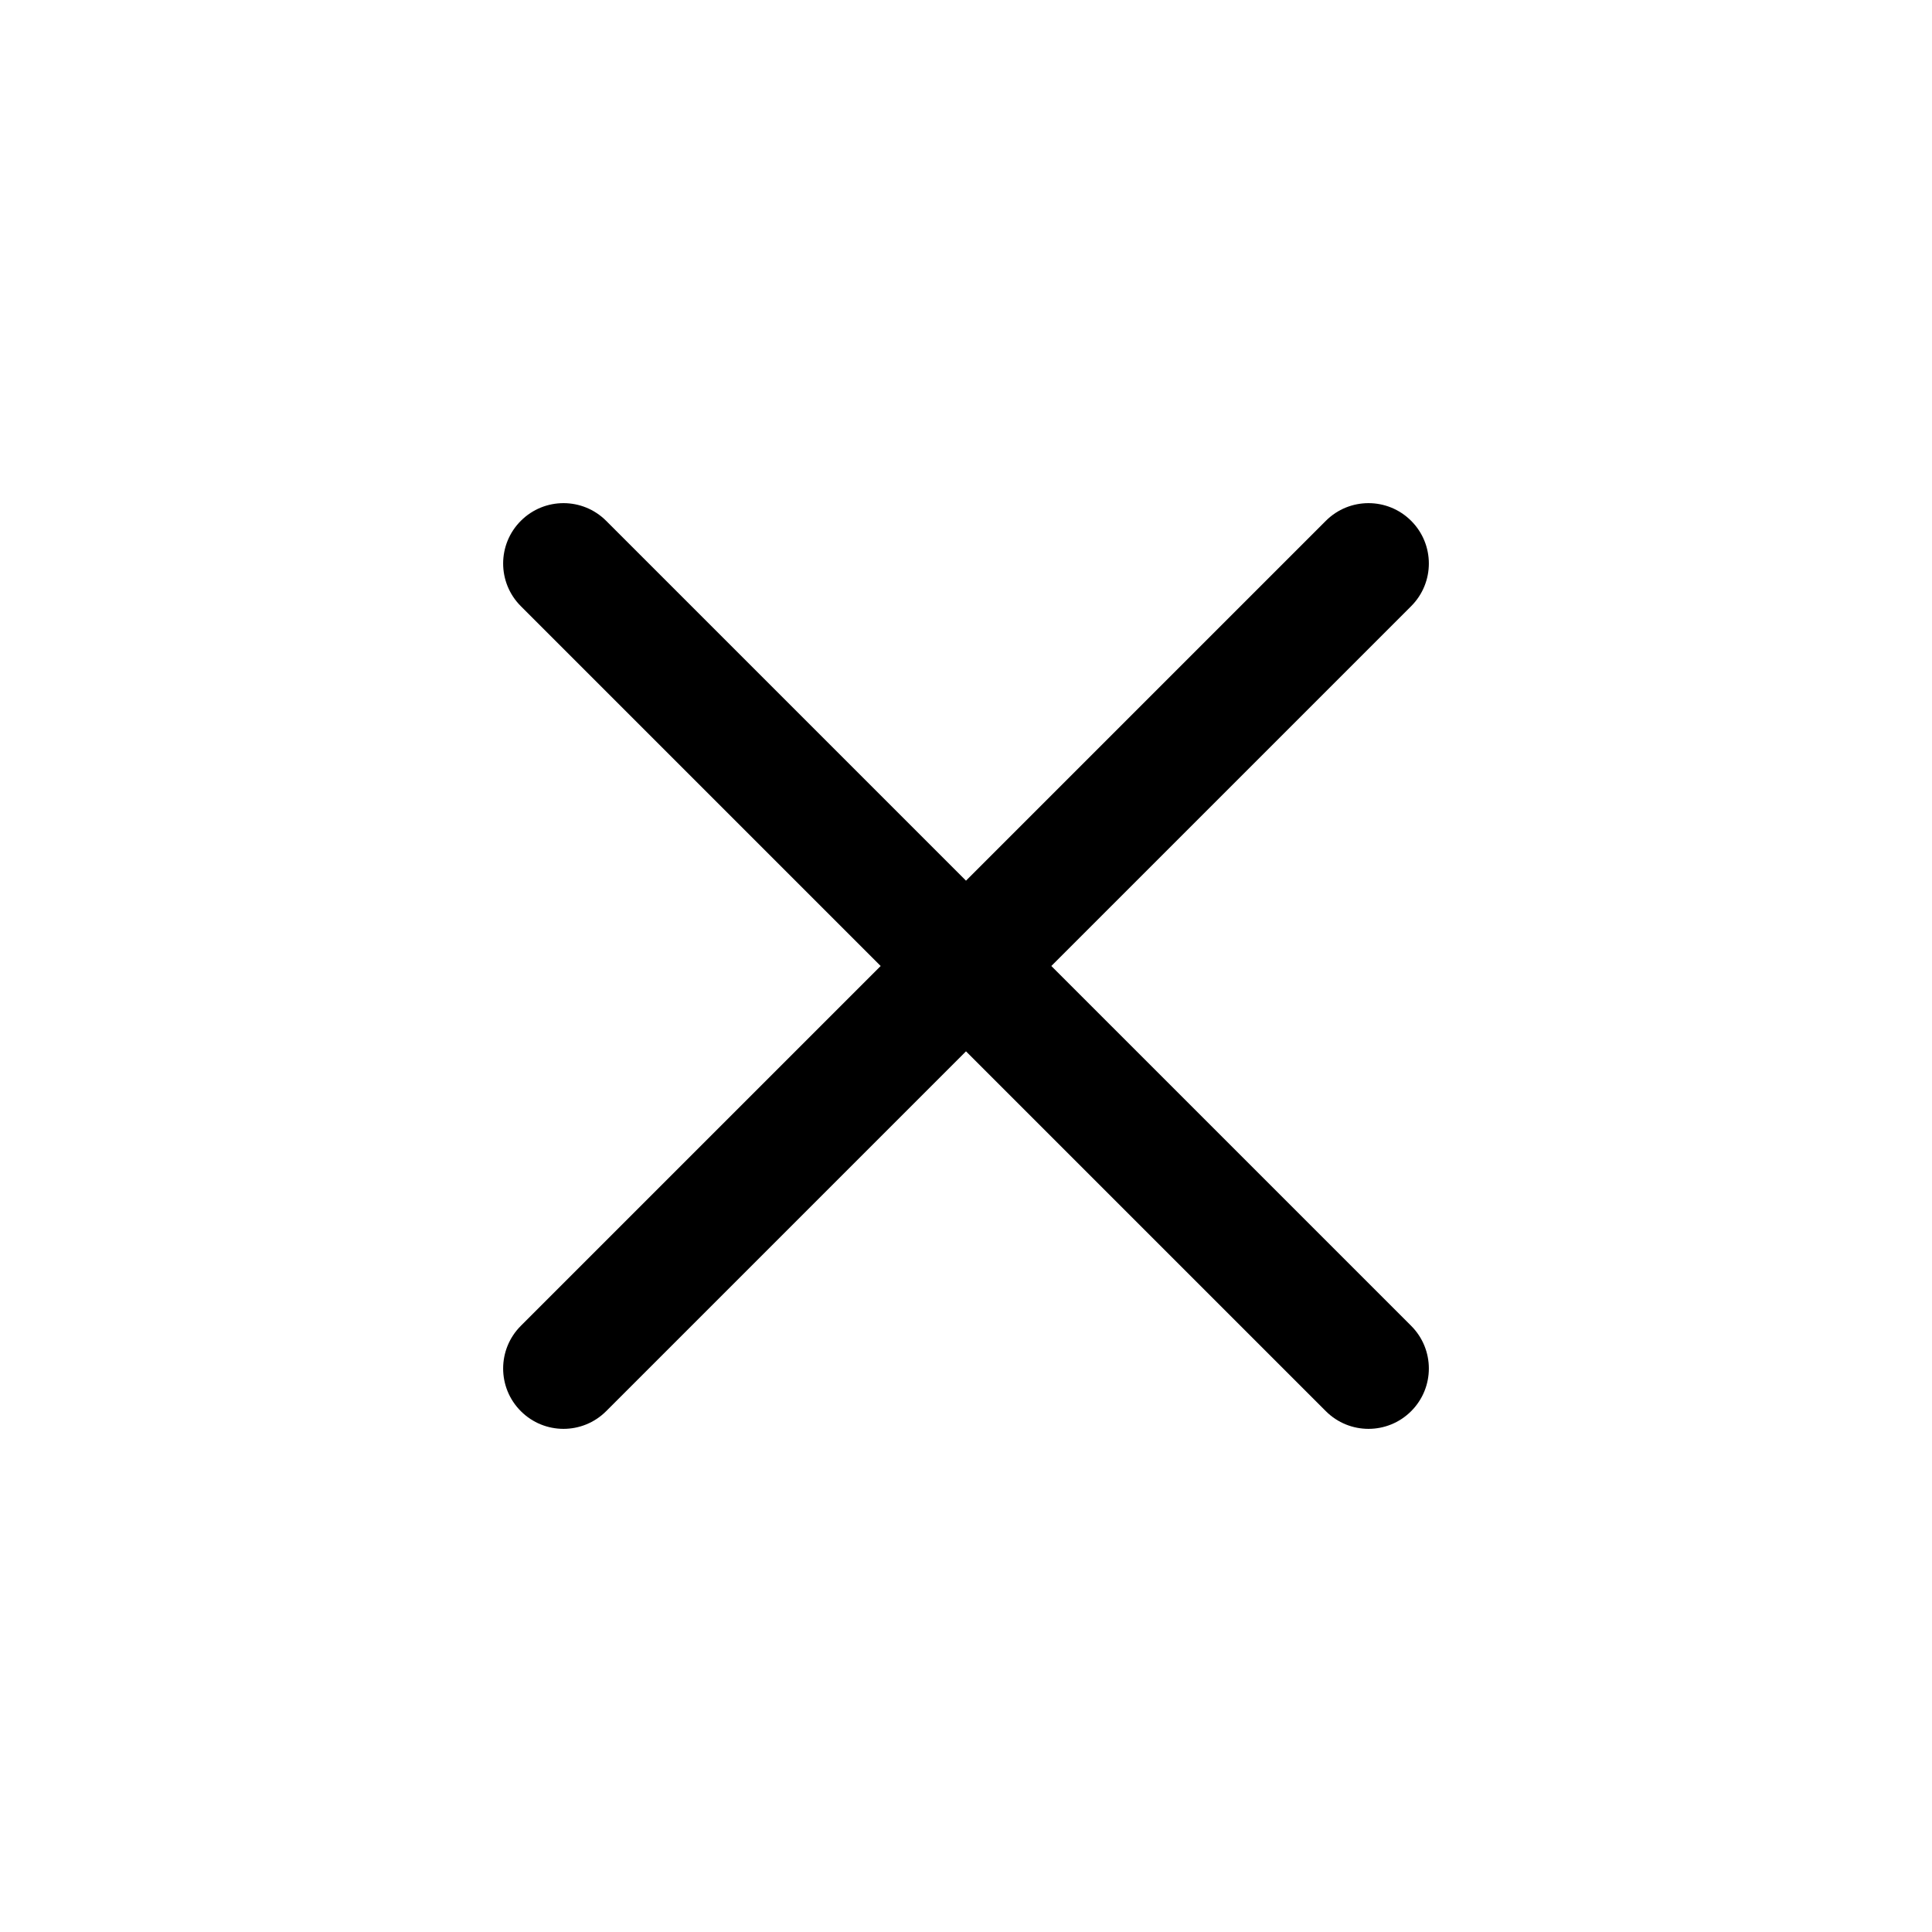
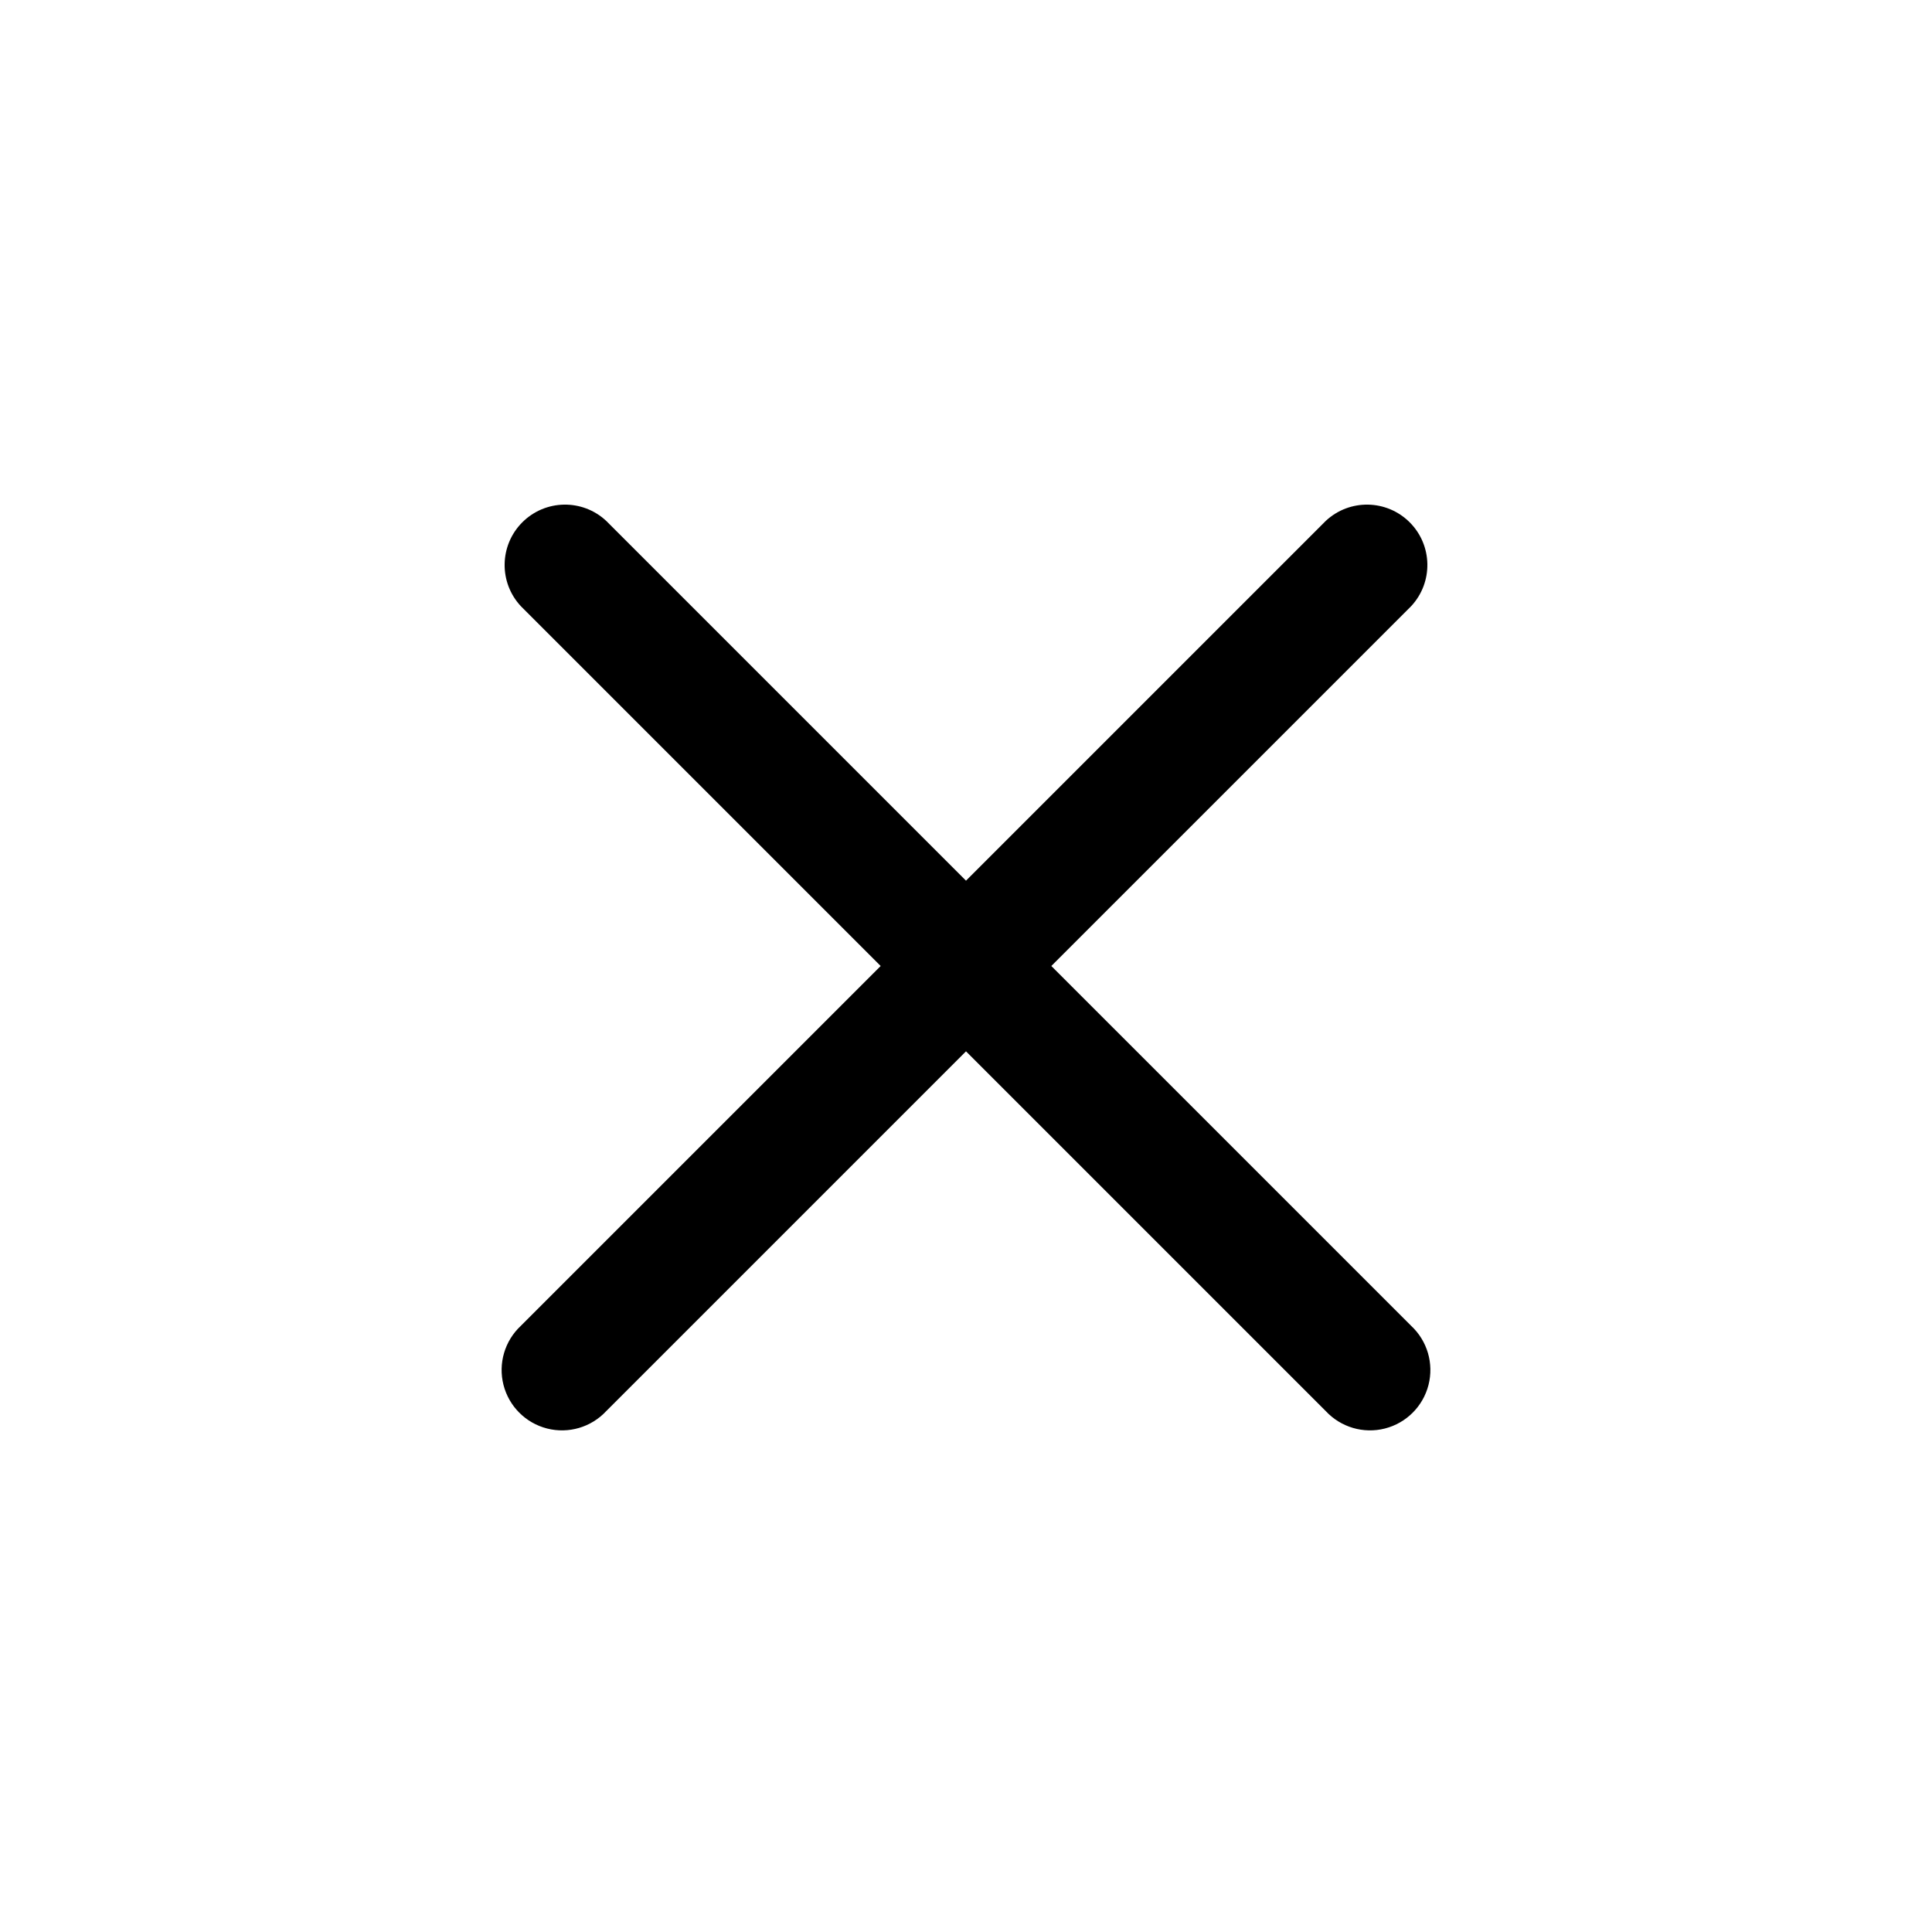
- <svg xmlns="http://www.w3.org/2000/svg" viewBox="0 0 24 24" fill="none">
-   <path d="M6.47 16.47C6.177 16.763 6.177 17.237 6.47 17.53C6.763 17.823 7.237 17.823 7.53 17.53L7 17L6.47 16.47ZM12.53 12.53C12.823 12.237 12.823 11.763 12.53 11.47C12.237 11.177 11.763 11.177 11.47 11.47L12 12L12.53 12.53ZM11.47 11.47C11.177 11.763 11.177 12.237 11.47 12.53C11.763 12.823 12.237 12.823 12.53 12.53L12 12L11.47 11.47ZM17.53 7.53C17.823 7.237 17.823 6.763 17.53 6.47C17.237 6.177 16.763 6.177 16.47 6.47L17 7L17.53 7.53ZM12.53 11.47C12.237 11.177 11.763 11.177 11.47 11.47C11.177 11.763 11.177 12.237 11.47 12.53L12 12L12.53 11.47ZM16.47 17.53C16.763 17.823 17.237 17.823 17.53 17.53C17.823 17.237 17.823 16.763 17.53 16.47L17 17L16.47 17.53ZM11.47 12.53C11.763 12.823 12.237 12.823 12.53 12.53C12.823 12.237 12.823 11.763 12.53 11.47L12 12L11.47 12.53ZM7.53 6.47C7.237 6.177 6.763 6.177 6.47 6.47C6.177 6.763 6.177 7.237 6.47 7.53L7 7L7.53 6.47ZM7 17L7.53 17.53L12.53 12.53L12 12L11.47 11.47L6.47 16.47L7 17ZM12 12L12.53 12.53L17.53 7.53L17 7L16.47 6.47L11.47 11.47L12 12ZM12 12L11.47 12.53L16.47 17.53L17 17L17.53 16.47L12.53 11.47L12 12ZM12 12L12.53 11.47L7.53 6.47L7 7L6.47 7.53L11.47 12.53L12 12Z" fill="currentColor" />
+ <svg xmlns="http://www.w3.org/2000/svg" fill="none" viewBox="0 0 24 24">
+   <path fill="currentColor" d="M6.47 16.47a.75.75 0 1 0 1.06 1.06L7 17zm6.06-3.94a.75.75 0 1 0-1.06-1.06L12 12zm-1.06-1.06a.75.75 0 1 0 1.06 1.06L12 12zm6.06-3.94a.75.75 0 0 0-1.06-1.06L17 7zm-5 3.94a.75.75 0 1 0-1.06 1.06L12 12zm3.94 6.06a.75.75 0 1 0 1.06-1.06L17 17zm-5-5a.75.75 0 1 0 1.06-1.06L12 12zM7.53 6.47a.75.75 0 0 0-1.06 1.06L7 7zM7 17l.53.53 5-5L12 12l-.53-.53-5 5zm5-5 .53.53 5-5L17 7l-.53-.53-5 5zm0 0-.53.53 5 5L17 17l.53-.53-5-5zm0 0 .53-.53-5-5L7 7l-.53.53 5 5z" />
</svg>
